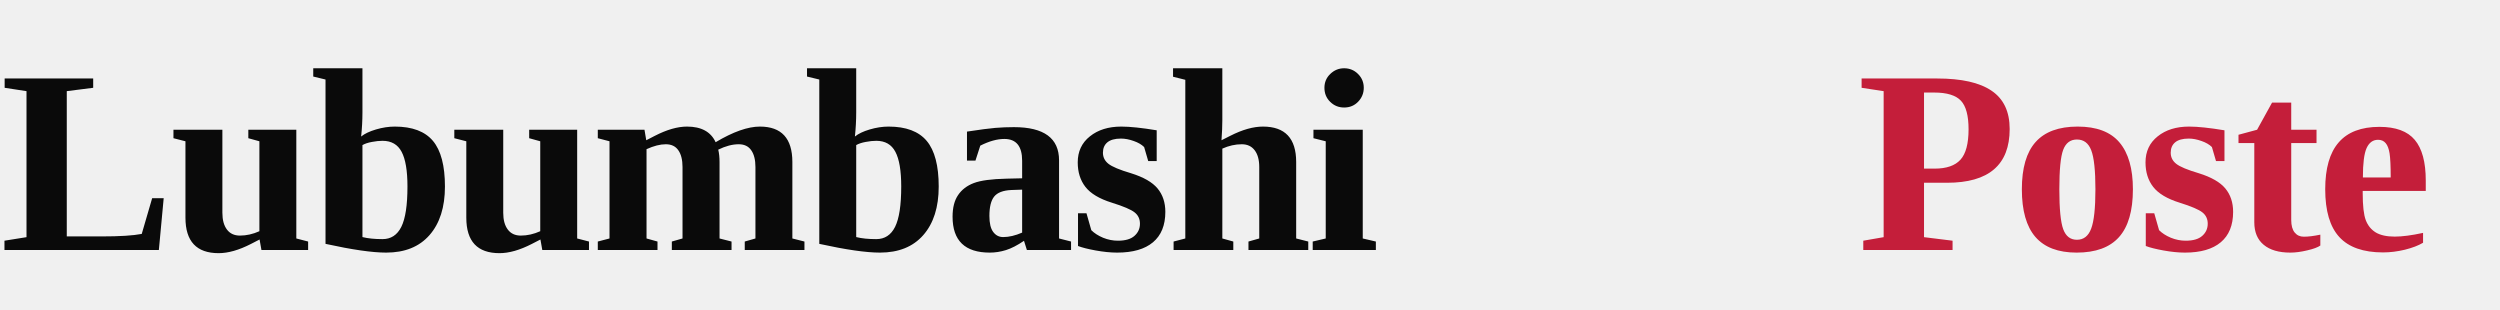
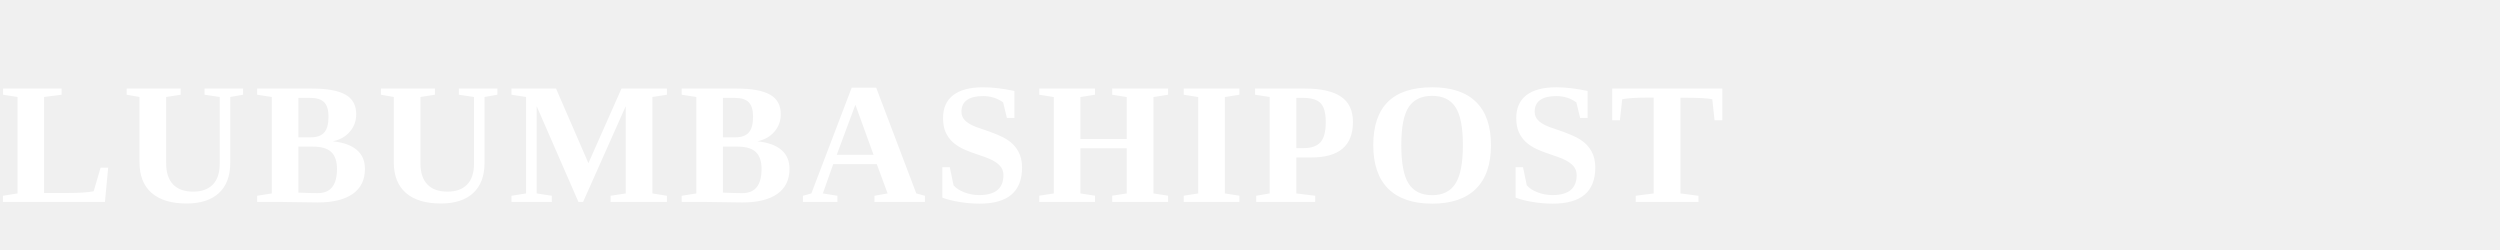
- <svg xmlns="http://www.w3.org/2000/svg" viewBox="0 0 420 52" fill="none" role="img" aria-label="Lubumbashi Poste">
-   <text x="0" y="42" font-family="Georgia, 'Times New Roman', Times, serif" font-size="44" font-weight="700" letter-spacing="-0.02em" fill="#0a0a0a">Lubumbashi</text>
-   <text x="312" y="42" font-family="Georgia, 'Times New Roman', Times, serif" font-size="44" font-weight="700" letter-spacing="-0.02em" fill="#c41e3a">Poste</text>
+ <svg xmlns="http://www.w3.org/2000/svg" viewBox="0 0 520 52" fill="none" role="img" aria-label="LUBUMBASHIPOST">
+   <text x="0" y="42" font-family="Georgia, 'Times New Roman', Times, serif" font-size="36" font-weight="700" letter-spacing="0.04em" fill="#ffffff">LUBUMBASHIPOST</text>
</svg>
